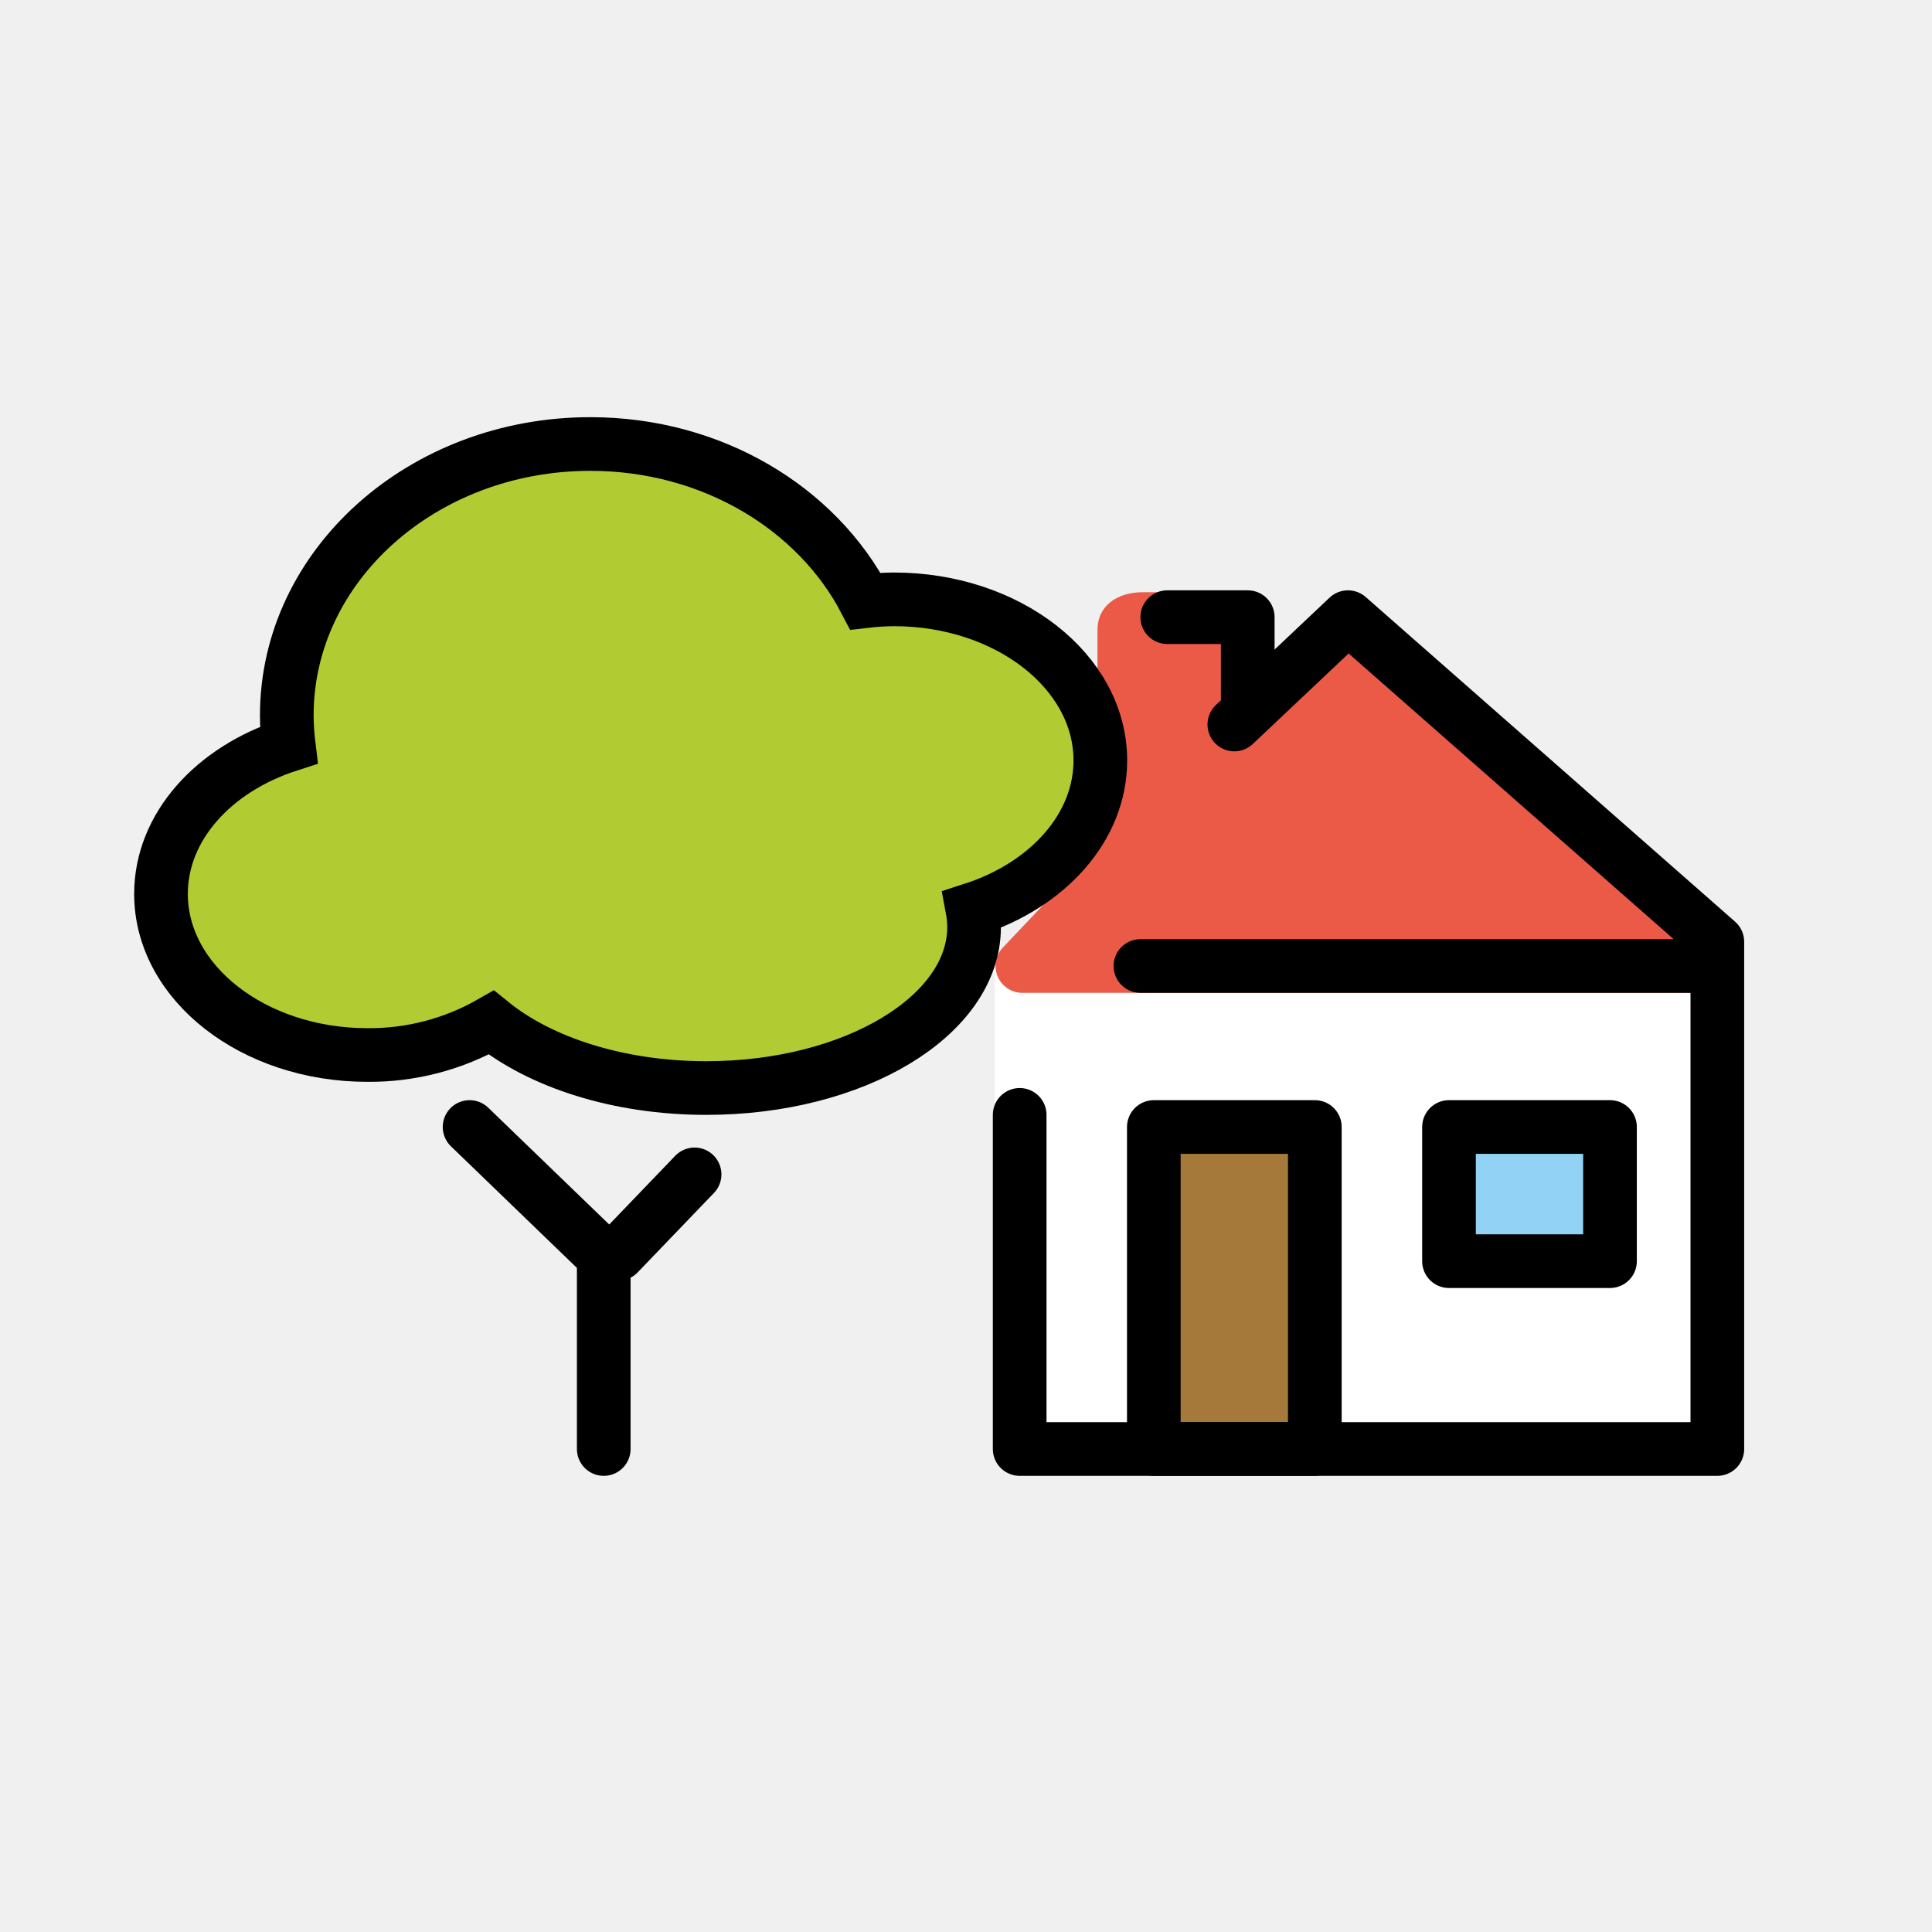
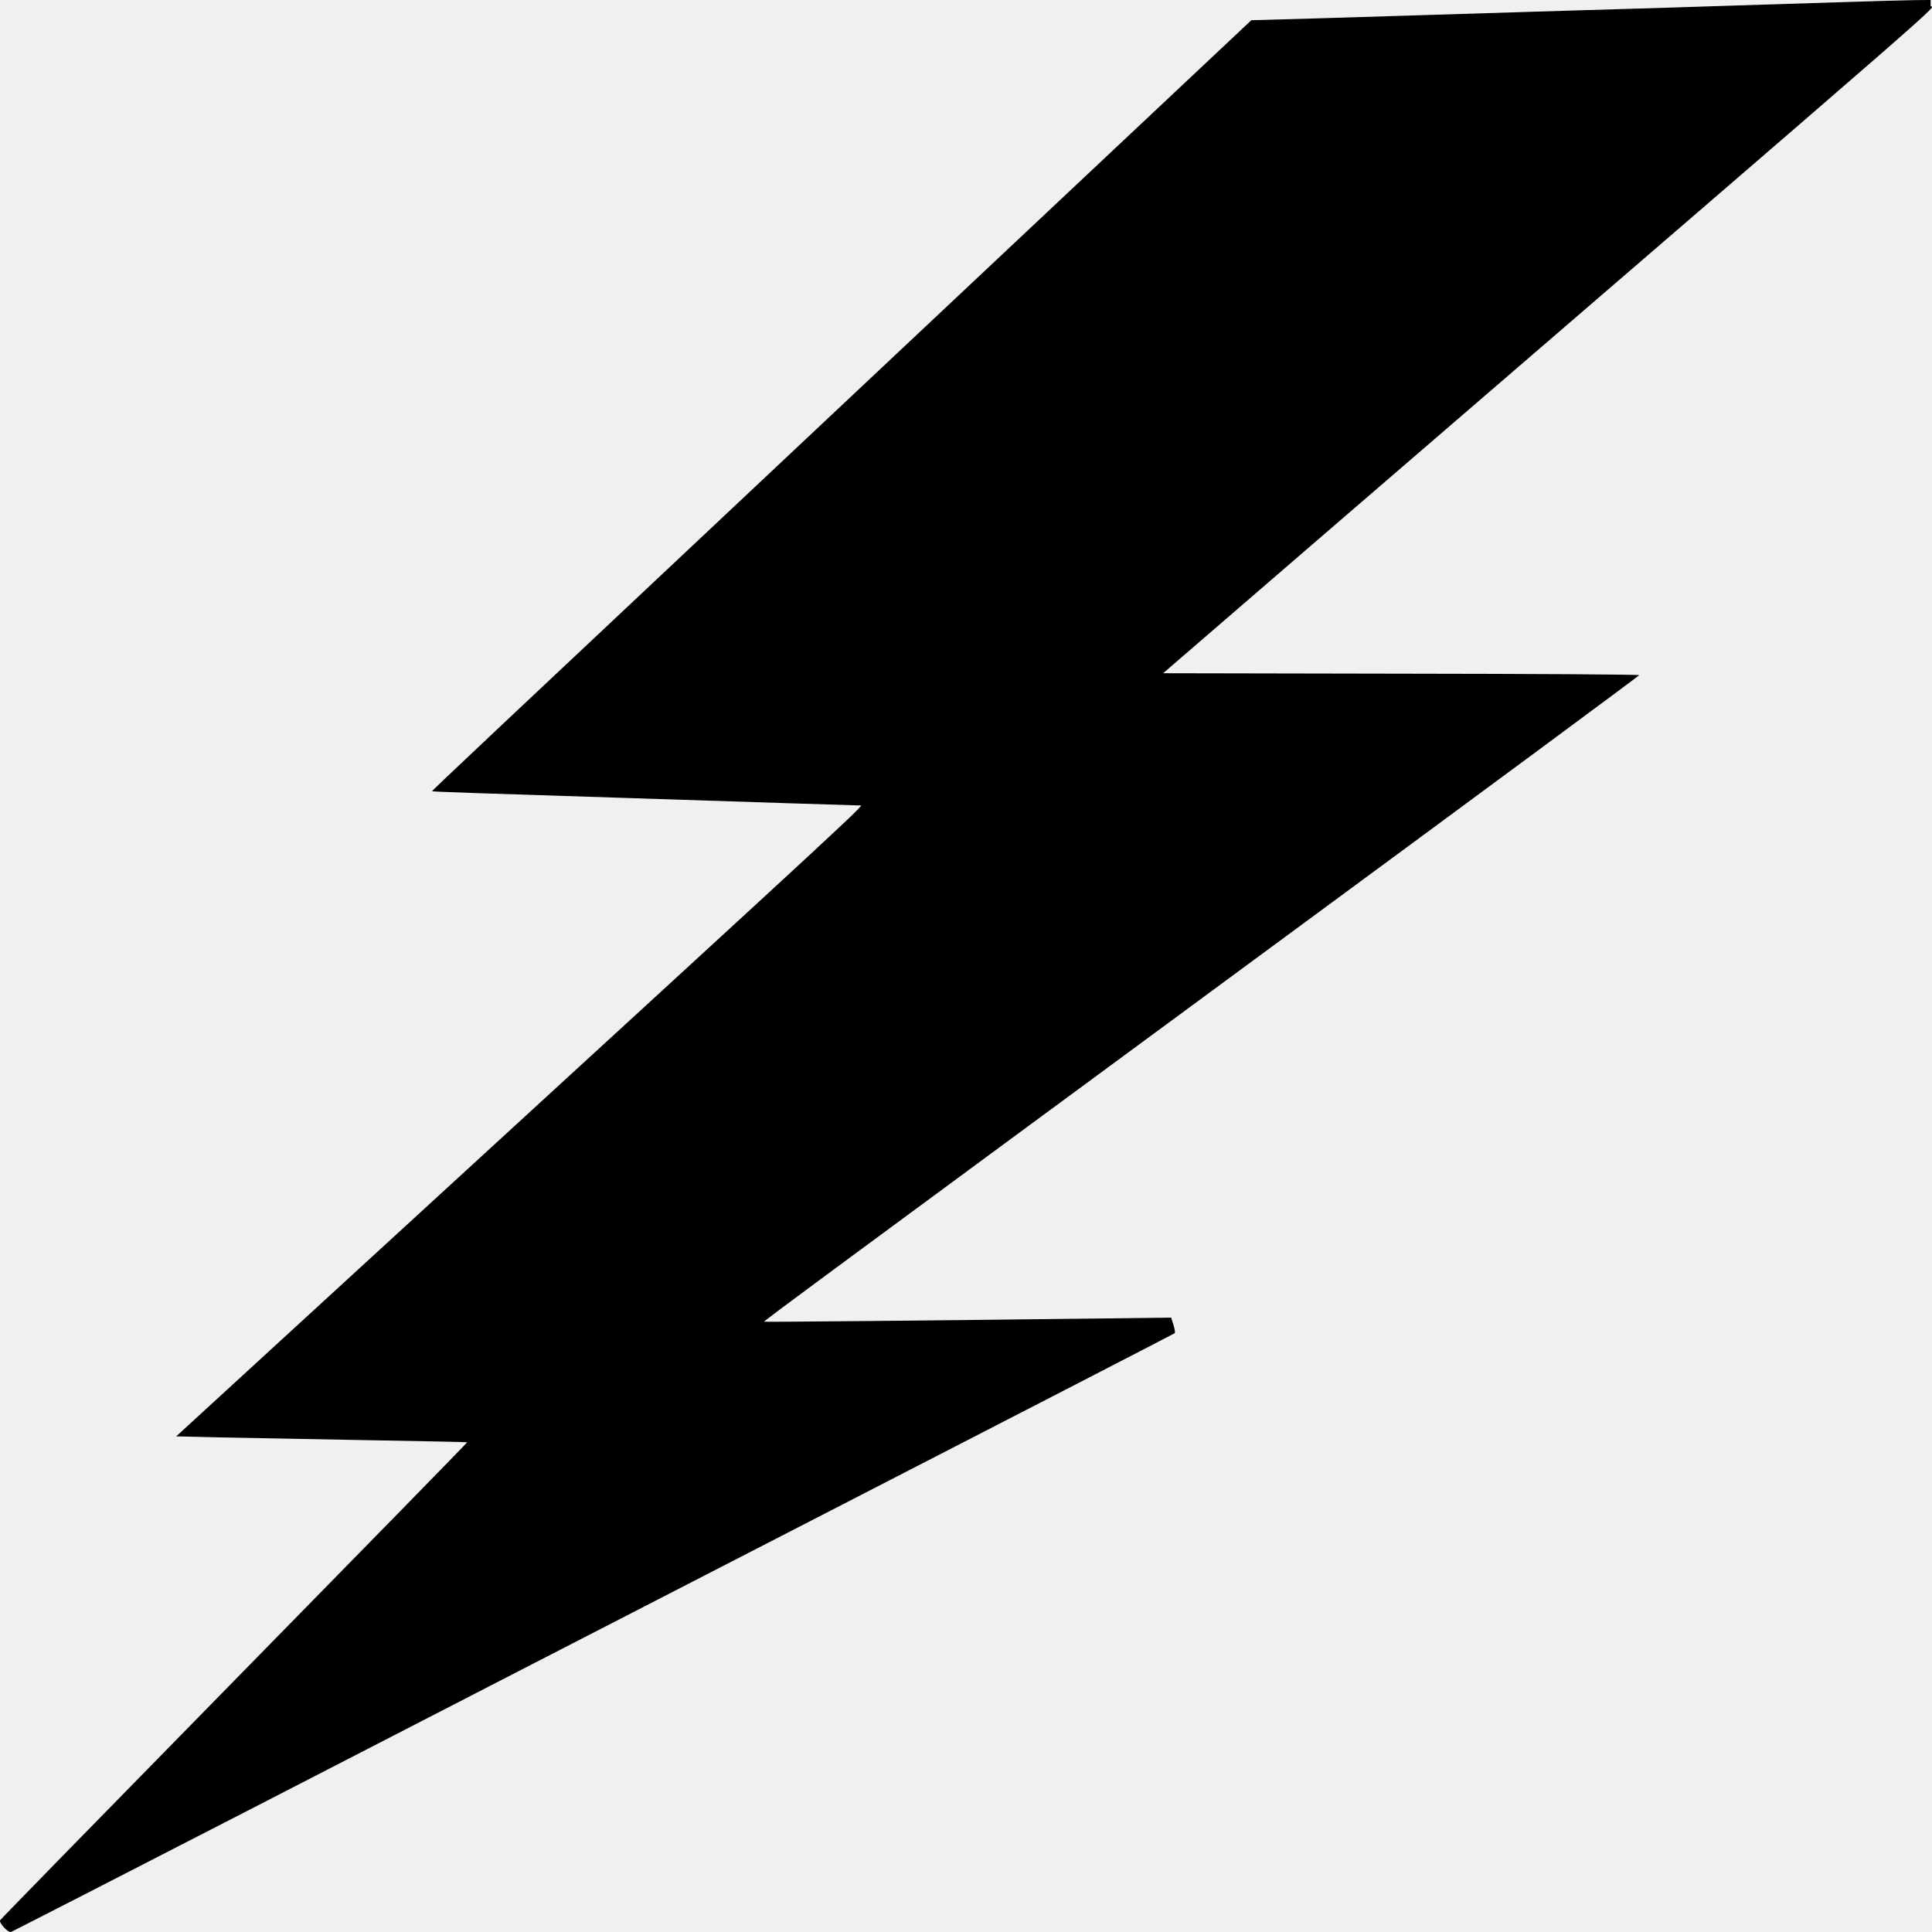
- <svg xmlns="http://www.w3.org/2000/svg" id="emoji" viewBox="0 0 72 72" version="1.1">
-   <g id="color">
-     <rect x="37.075" y="36.053" width="26.884" height="18.114" fill="#FFFFFF" />
-     <polygon fill="#EA5A47" stroke="#EA5A47" stroke-linecap="round" stroke-linejoin="round" stroke-miterlimit="10" stroke-width="2" points="50.235,23.2 38.1,36 63.5,36" />
-     <path fill="#EA5A47" d="M47.3,26l-6.4,6.059v-8.573c0-0.931,0.755-1.416,1.686-1.416h3.028 c0.931,0,1.686,0.485,1.686,1.416C47.3,23.486,47.3,26,47.3,26z" />
-     <rect x="43" y="42" width="6" height="12" fill="#A57939" />
-     <rect x="54" y="42" width="6" height="5" fill="#92D3F5" />
-     <path fill="#B1CC33" d="M41.006,28.339c0-3.312-3.445-6.003-7.694-6.003c-0.355,0.003-0.71,0.025-1.062,0.066 c-1.8-3.455-5.707-5.855-10.25-5.855c-6.248,0-11.312,4.529-11.312,10.114c0.001,0.369,0.025,0.738,0.07,1.104 C7.966,28.666,6,30.81,6,33.314c0,3.312,3.445,6.003,7.694,6.003c1.615,0.014,3.206-0.402,4.614-1.207 c1.818,1.477,4.726,2.438,8.015,2.438c5.511,0,9.978-2.688,9.978-6.003c-0.001-0.219-0.021-0.438-0.061-0.653 C39.036,32.99,41.006,30.845,41.006,28.339z" />
-   </g>
-   <g id="hair" />
-   <g id="skin" />
-   <g id="skin-shadow" />
-   <g id="line">
-     <polyline fill="none" stroke="#000000" stroke-linecap="round" stroke-linejoin="round" stroke-miterlimit="10" stroke-width="2" points="46,27 50.235,23 64,35.098 64,54 38,54 38,41.548" />
-     <rect x="43" y="42" width="6" height="12" fill="none" stroke="#000000" stroke-linecap="round" stroke-linejoin="round" stroke-miterlimit="10" stroke-width="2" />
-     <rect x="54" y="42" width="6" height="5" fill="none" stroke="#000000" stroke-linecap="round" stroke-linejoin="round" stroke-miterlimit="10" stroke-width="2" />
-     <polyline fill="none" stroke="#000000" stroke-linecap="round" stroke-linejoin="round" stroke-miterlimit="10" stroke-width="2" points="43.5,23 46.5,23 46.5,26" />
-     <path fill="none" stroke="#000000" stroke-miterlimit="10" stroke-width="2" d="M31.245,39.34" />
-     <polyline fill="none" stroke="#000000" stroke-linecap="round" stroke-linejoin="round" stroke-width="2" points="22.5,54 22.5,46.827 17.5,42" />
-     <line x1="23.041" x2="25.885" y1="46.727" y2="43.766" fill="none" stroke="#000000" stroke-linecap="round" stroke-linejoin="round" stroke-width="2" />
-     <path fill="none" stroke="#000000" stroke-linecap="round" stroke-miterlimit="10" stroke-width="2" d="M41.006,28.339 c0-3.312-3.445-6.003-7.694-6.003c-0.355,0.003-0.71,0.025-1.062,0.066c-1.8-3.455-5.707-5.855-10.25-5.855 c-6.248,0-11.312,4.529-11.312,10.114c0.001,0.369,0.025,0.738,0.07,1.104C7.966,28.666,6,30.81,6,33.314 c0,3.312,3.445,6.003,7.694,6.003c1.615,0.014,3.206-0.402,4.614-1.207c1.818,1.477,4.726,2.438,8.015,2.438 c5.511,0,9.978-2.688,9.978-6.003c-0.001-0.219-0.021-0.438-0.061-0.653 C39.036,32.99,41.006,30.845,41.006,28.339z" />
-     <line x1="63.5" x2="42.5" y1="36" y2="36" fill="none" stroke="#000000" stroke-linecap="round" stroke-linejoin="round" stroke-miterlimit="10" stroke-width="2" />
+ <svg xmlns="http://www.w3.org/2000/svg" version="1.1" id="Layer_1" x="0px" y="0px" viewBox="0 0 1280 1280" style="enable-background:new 0 0 1280 1280;" xml:space="preserve">
+   <g transform="translate(0,1280) scale(0.1,-0.1)">
+     <path d="M12178.3,12785c-214.7-7-556.2-18-758.9-24c-202.7-7-507.4-16-677.6-21c-170.2-5-467.3-14-661.4-20   c-194.1-6-483.5-15-645.1-20c-160.5-5-484.6-15-718.8-22l-426.1-12l-2279-2142.6c-2975-2796.4-3151.7-2962.6-3148.5-2965.6   c3.3-3,342.6-15,1270.7-44.1c345.9-11,831.6-27,1078.8-35s464-15,480.3-15c33.6,0,197.3,151.2-3237.4-2998.6l-1288-1181.4l290.6-7   c159.4-3,593.1-11,962.8-18c369.7-6,673.3-13,674.4-14c2.2-2-692.8-711.9-1542.8-1578.9S3.9,84.6,0.7,77.6   c-7.6-18,53.1-84.1,72.6-77.1c8.7,3,745.9,380.5,1637.1,839c891.2,459.6,2621.6,1349.6,3843.5,1978.4   c1223,628.8,2225.8,1146.4,2229.1,1149.4c3.3,4,0,28-8.7,55.1l-15.2,48.1l-484.6-6c-1085.3-13-2208.5-24-2211.8-21   c-4.3,4,349.1,264.3,3465.1,2559.1c1282.6,944.1,2332.1,1720.1,2332.1,1724.1c1.1,5-709.1,9-1576.4,10l-1577.5,3l1026.7,886.1   c4456,3840.6,4058.1,3494.2,4058.1,3536.3v38l-110.6-1C12618.5,12798,12393,12792,12178.3,12785z" />
  </g>
</svg>
